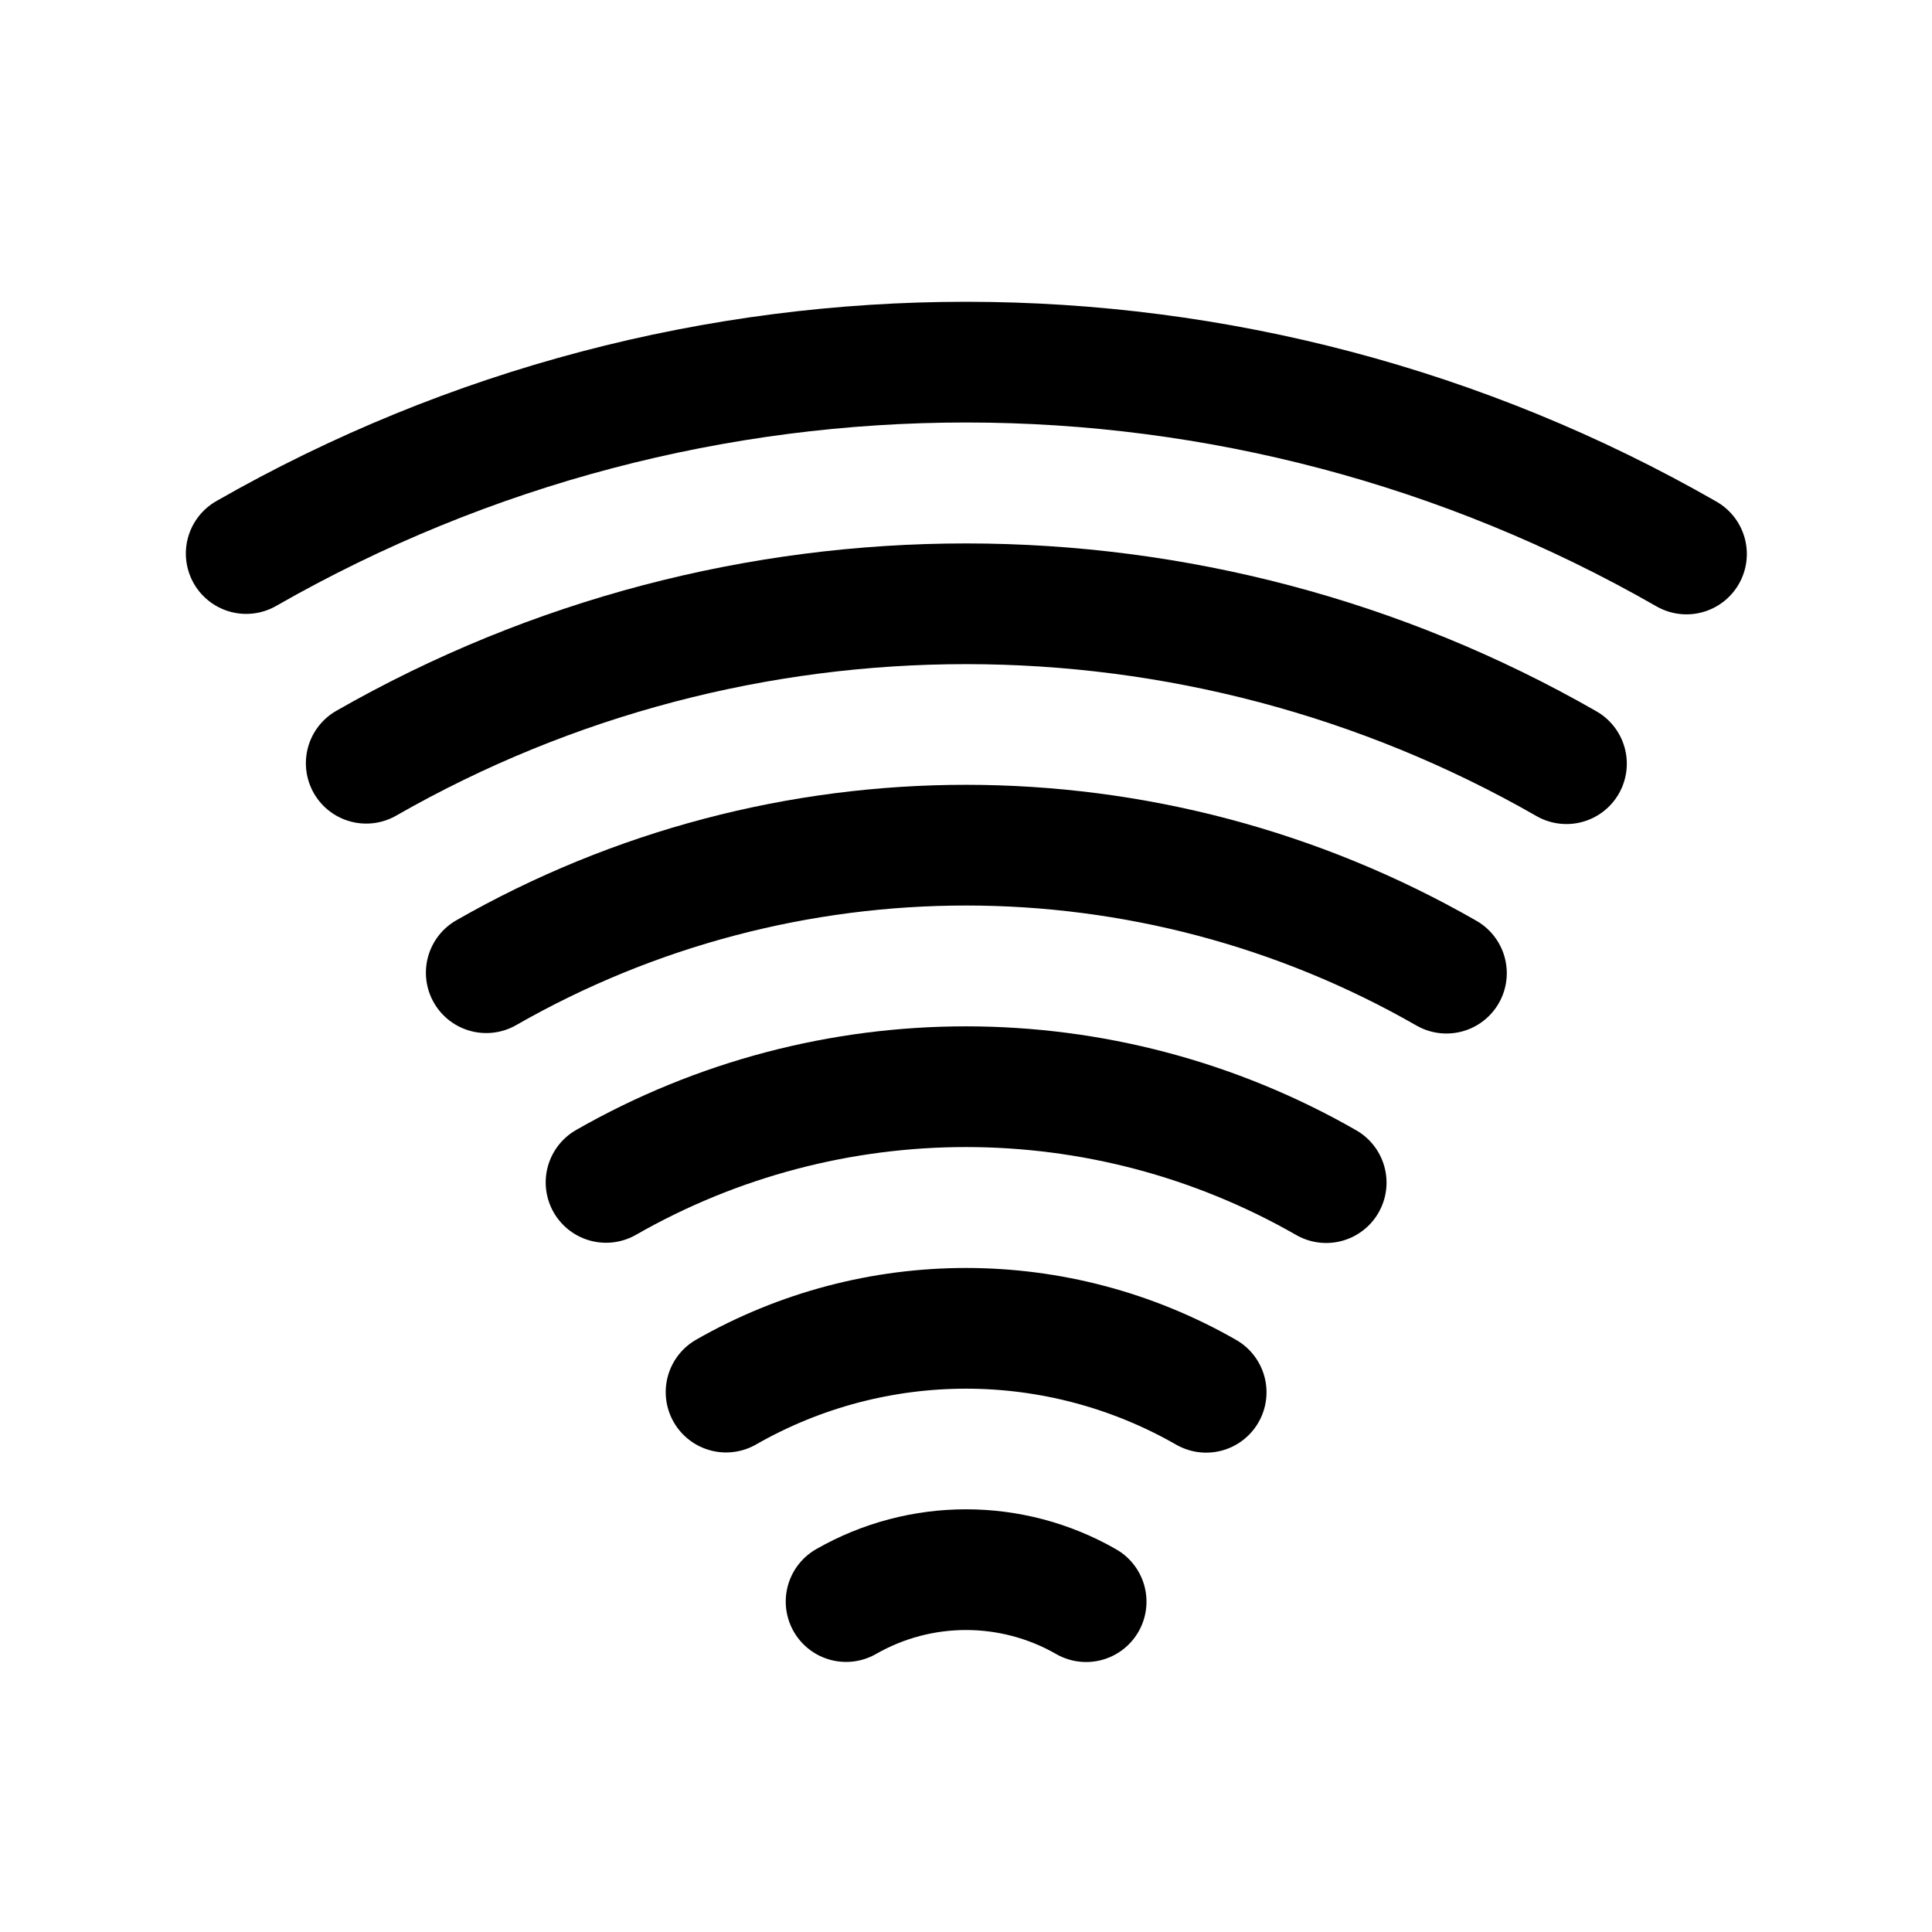
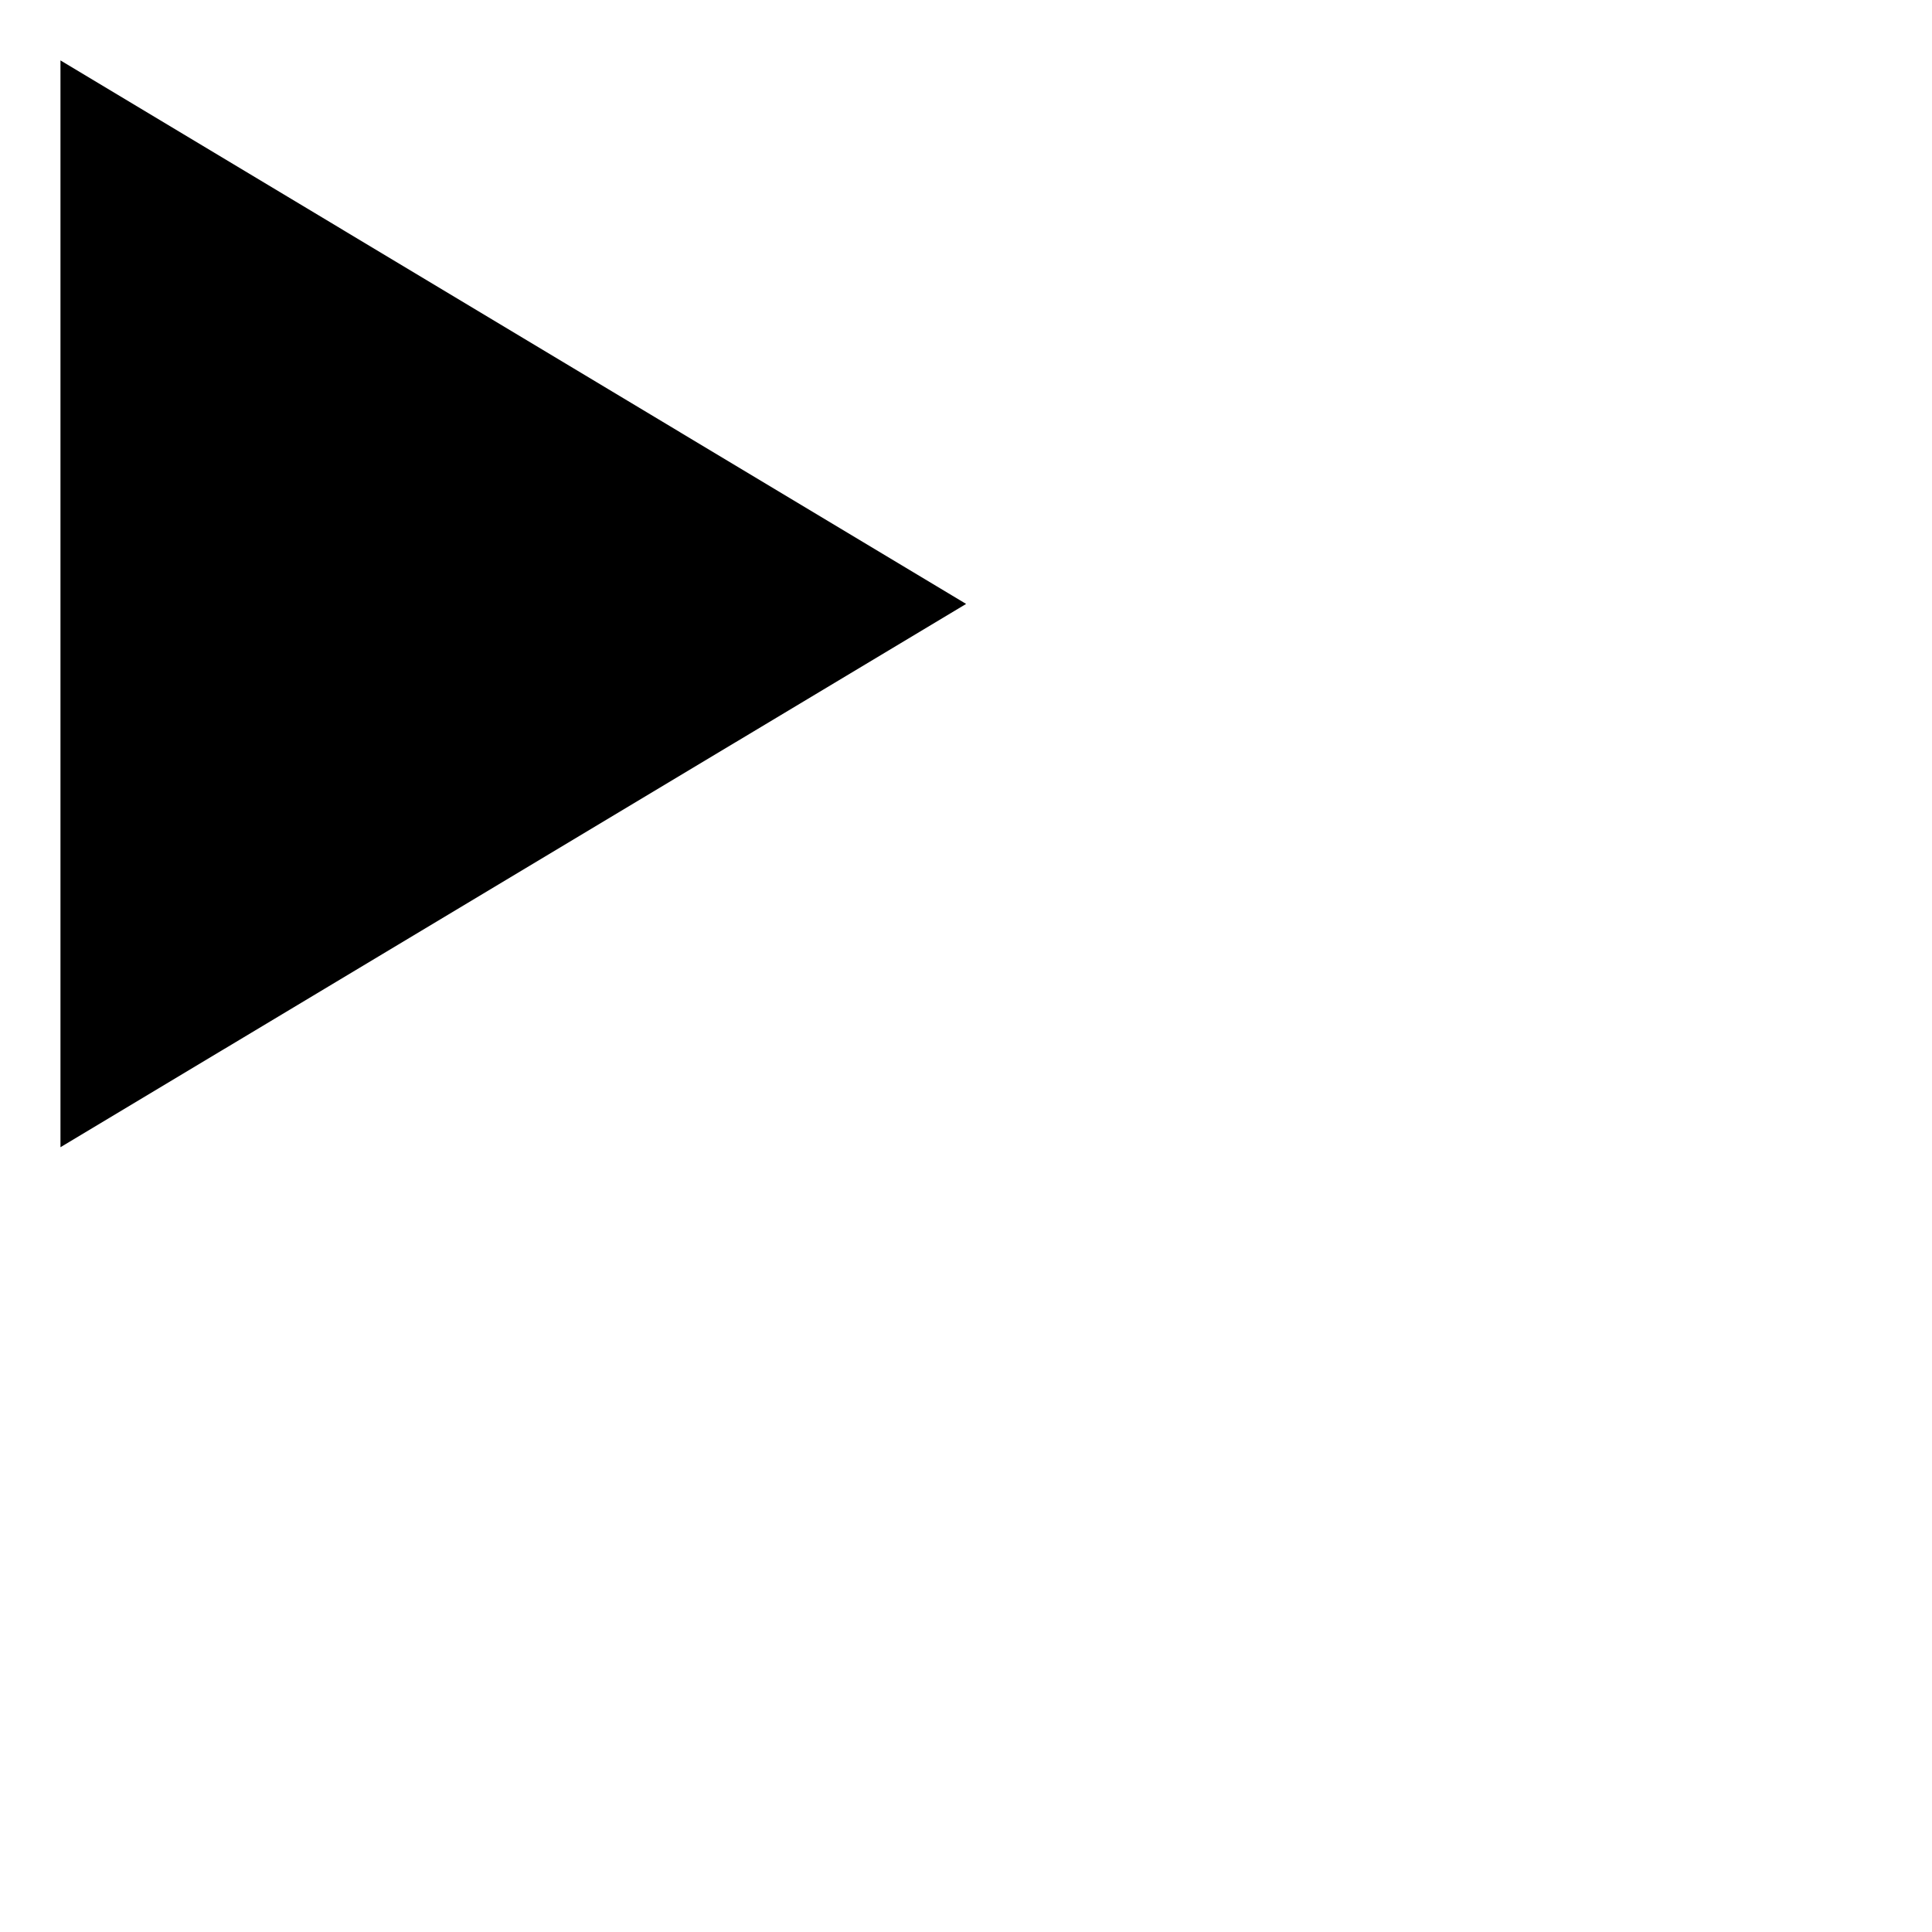
<svg xmlns="http://www.w3.org/2000/svg" id="svg8" version="1.1" viewBox="0 0 8.467 8.467" height="32" width="32">
  <defs id="defs2" />
  <g transform="translate(0,-288.5333)" id="layer1">
-     <g id="g2066" transform="translate(2.2252401e-7,0.5291725)">
-       <path style="fill:none;stroke:#000000;stroke-width:0.529;stroke-linecap:round;stroke-linejoin:round;stroke-opacity:1" id="path329" d="m -290.43,1.079 a 6.35,6.35 0 0 1 -0.002,6.312" transform="rotate(-90)" />
-       <path style="fill:none;stroke:#000000;stroke-width:0.529;stroke-linecap:round;stroke-linejoin:round;stroke-opacity:1" id="path329-2" d="m -291.349,1.605 a 5.292,5.292 0 0 1 -0.002,5.26" transform="rotate(-90)" />
-       <path style="fill:none;stroke:#000000;stroke-width:0.529;stroke-linecap:round;stroke-linejoin:round;stroke-opacity:1" id="path329-2-2" d="m -292.267,2.131 a 4.233,4.233 0 0 1 -0.002,4.208" transform="rotate(-90)" />
-       <path style="fill:none;stroke:#000000;stroke-width:0.529;stroke-linecap:round;stroke-linejoin:round;stroke-opacity:1" id="path329-2-2-7" d="m -293.186,2.656 a 3.175,3.175 0 0 1 -0.001,3.156" transform="rotate(-90)" />
-       <path style="fill:none;stroke:#000000;stroke-width:0.529;stroke-linecap:round;stroke-linejoin:round;stroke-opacity:1" id="path329-2-2-7-7" d="m -294.105,3.182 a 2.117,2.117 0 0 1 -8.3e-4,2.104" transform="rotate(-90)" />
-       <path style="fill:none;stroke:#000000;stroke-width:0.529;stroke-linecap:round;stroke-linejoin:round;stroke-opacity:1" id="path329-2-2-7-7-7" d="m -295.023,3.708 a 1.058,1.058 0 0 1 -4.1e-4,1.052" transform="rotate(-90)" />
+     <g id="g2341" transform="rotate(90,3.174999,290.65)">
+       <path style="fill:#000000;fill-opacity:1;stroke:none;stroke-width:0.265px;stroke-linecap:butt;stroke-linejoin:miter;stroke-opacity:1" d="m 1.323,293.56 h 4.763 l -2.381,-3.969 z" id="path469" />
    </g>
-     <g id="g2341" transform="translate(-1.058334,1.058333)" />
  </g>
</svg>
